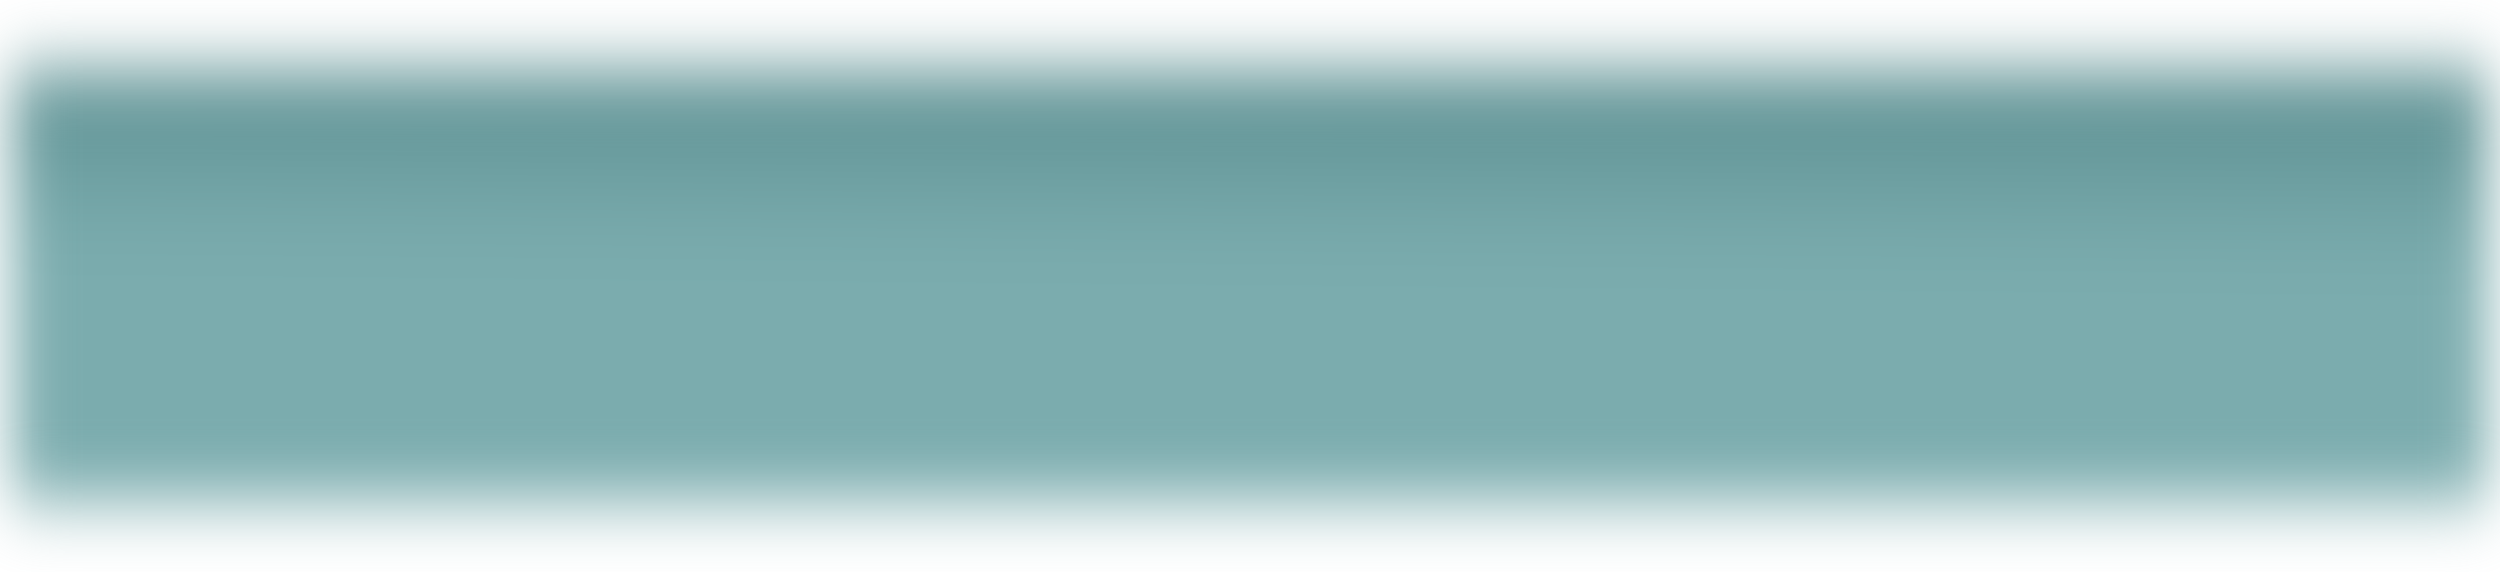
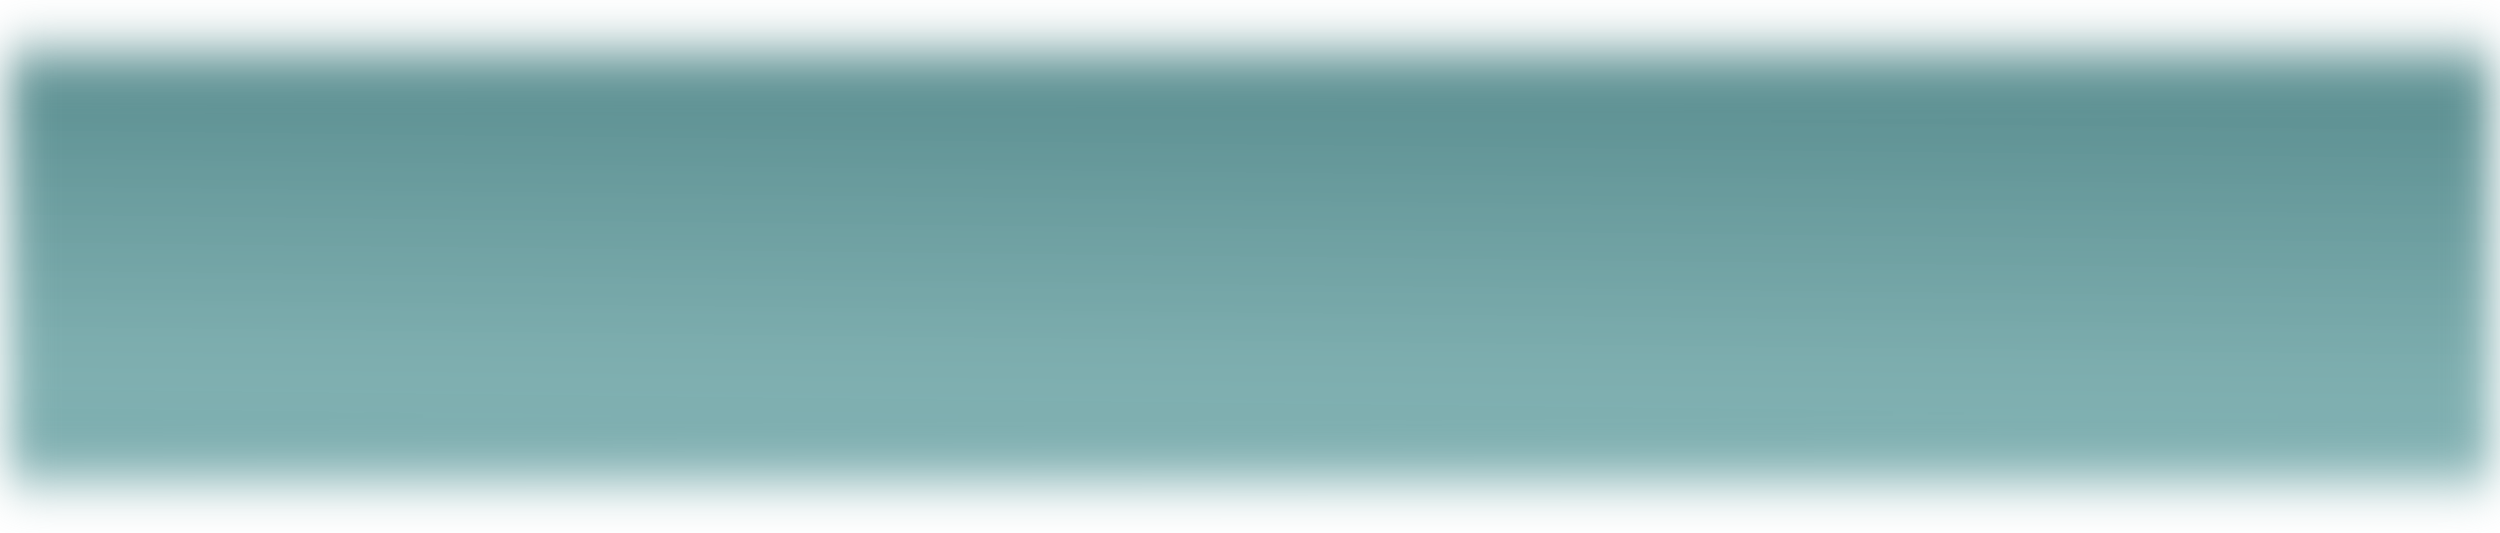
- <svg xmlns="http://www.w3.org/2000/svg" width="1440" height="329" viewBox="0 0 1440 329" fill="none">
-   <g filter="url(#filter0_f_3_221)">
-     <rect x="1465" y="289" width="1476" height="249" transform="rotate(180 1465 289)" fill="url(#paint0_linear_3_221)" />
+ <svg xmlns="http://www.w3.org/2000/svg" width="1440" height="307" viewBox="0 0 1440 307" fill="none">
+   <g filter="url(#filter0_f_56_2)">
+     <path d="M1440 277L-84 277L-84 30L1440 30L1440 277Z" fill="url(#paint0_linear_56_2)" />
  </g>
  <defs>
-     <filter id="filter0_f_3_221" x="-51" y="-0" width="1556" height="329" filterUnits="userSpaceOnUse" color-interpolation-filters="sRGB">
+     <filter id="filter0_f_56_2" x="-114" y="0" width="1584" height="307" filterUnits="userSpaceOnUse" color-interpolation-filters="sRGB">
      <feFlood flood-opacity="0" result="BackgroundImageFix" />
      <feBlend mode="normal" in="SourceGraphic" in2="BackgroundImageFix" result="shape" />
-       <feGaussianBlur stdDeviation="20" result="effect1_foregroundBlur_3_221" />
+       <feGaussianBlur stdDeviation="15" result="effect1_foregroundBlur_56_2" />
    </filter>
-     <linearGradient id="paint0_linear_3_221" x1="2196.86" y1="528.061" x2="2198.6" y2="327.309" gradientUnits="userSpaceOnUse">
+     <linearGradient id="paint0_linear_56_2" x1="621.5" y1="57.903" x2="617.953" y2="366.117" gradientUnits="userSpaceOnUse">
      <stop stop-color="#5F9294" />
-       <stop offset="0.49" stop-color="#7BACAE" />
-       <stop offset="1" stop-color="#7BACAE" />
-       <stop offset="1" stop-color="#7BACAE" />
+       <stop offset="0.534" stop-color="#7BADAE" stop-opacity="0.96" />
+       <stop offset="0.78" stop-color="#7BACAE" />
    </linearGradient>
  </defs>
</svg>
